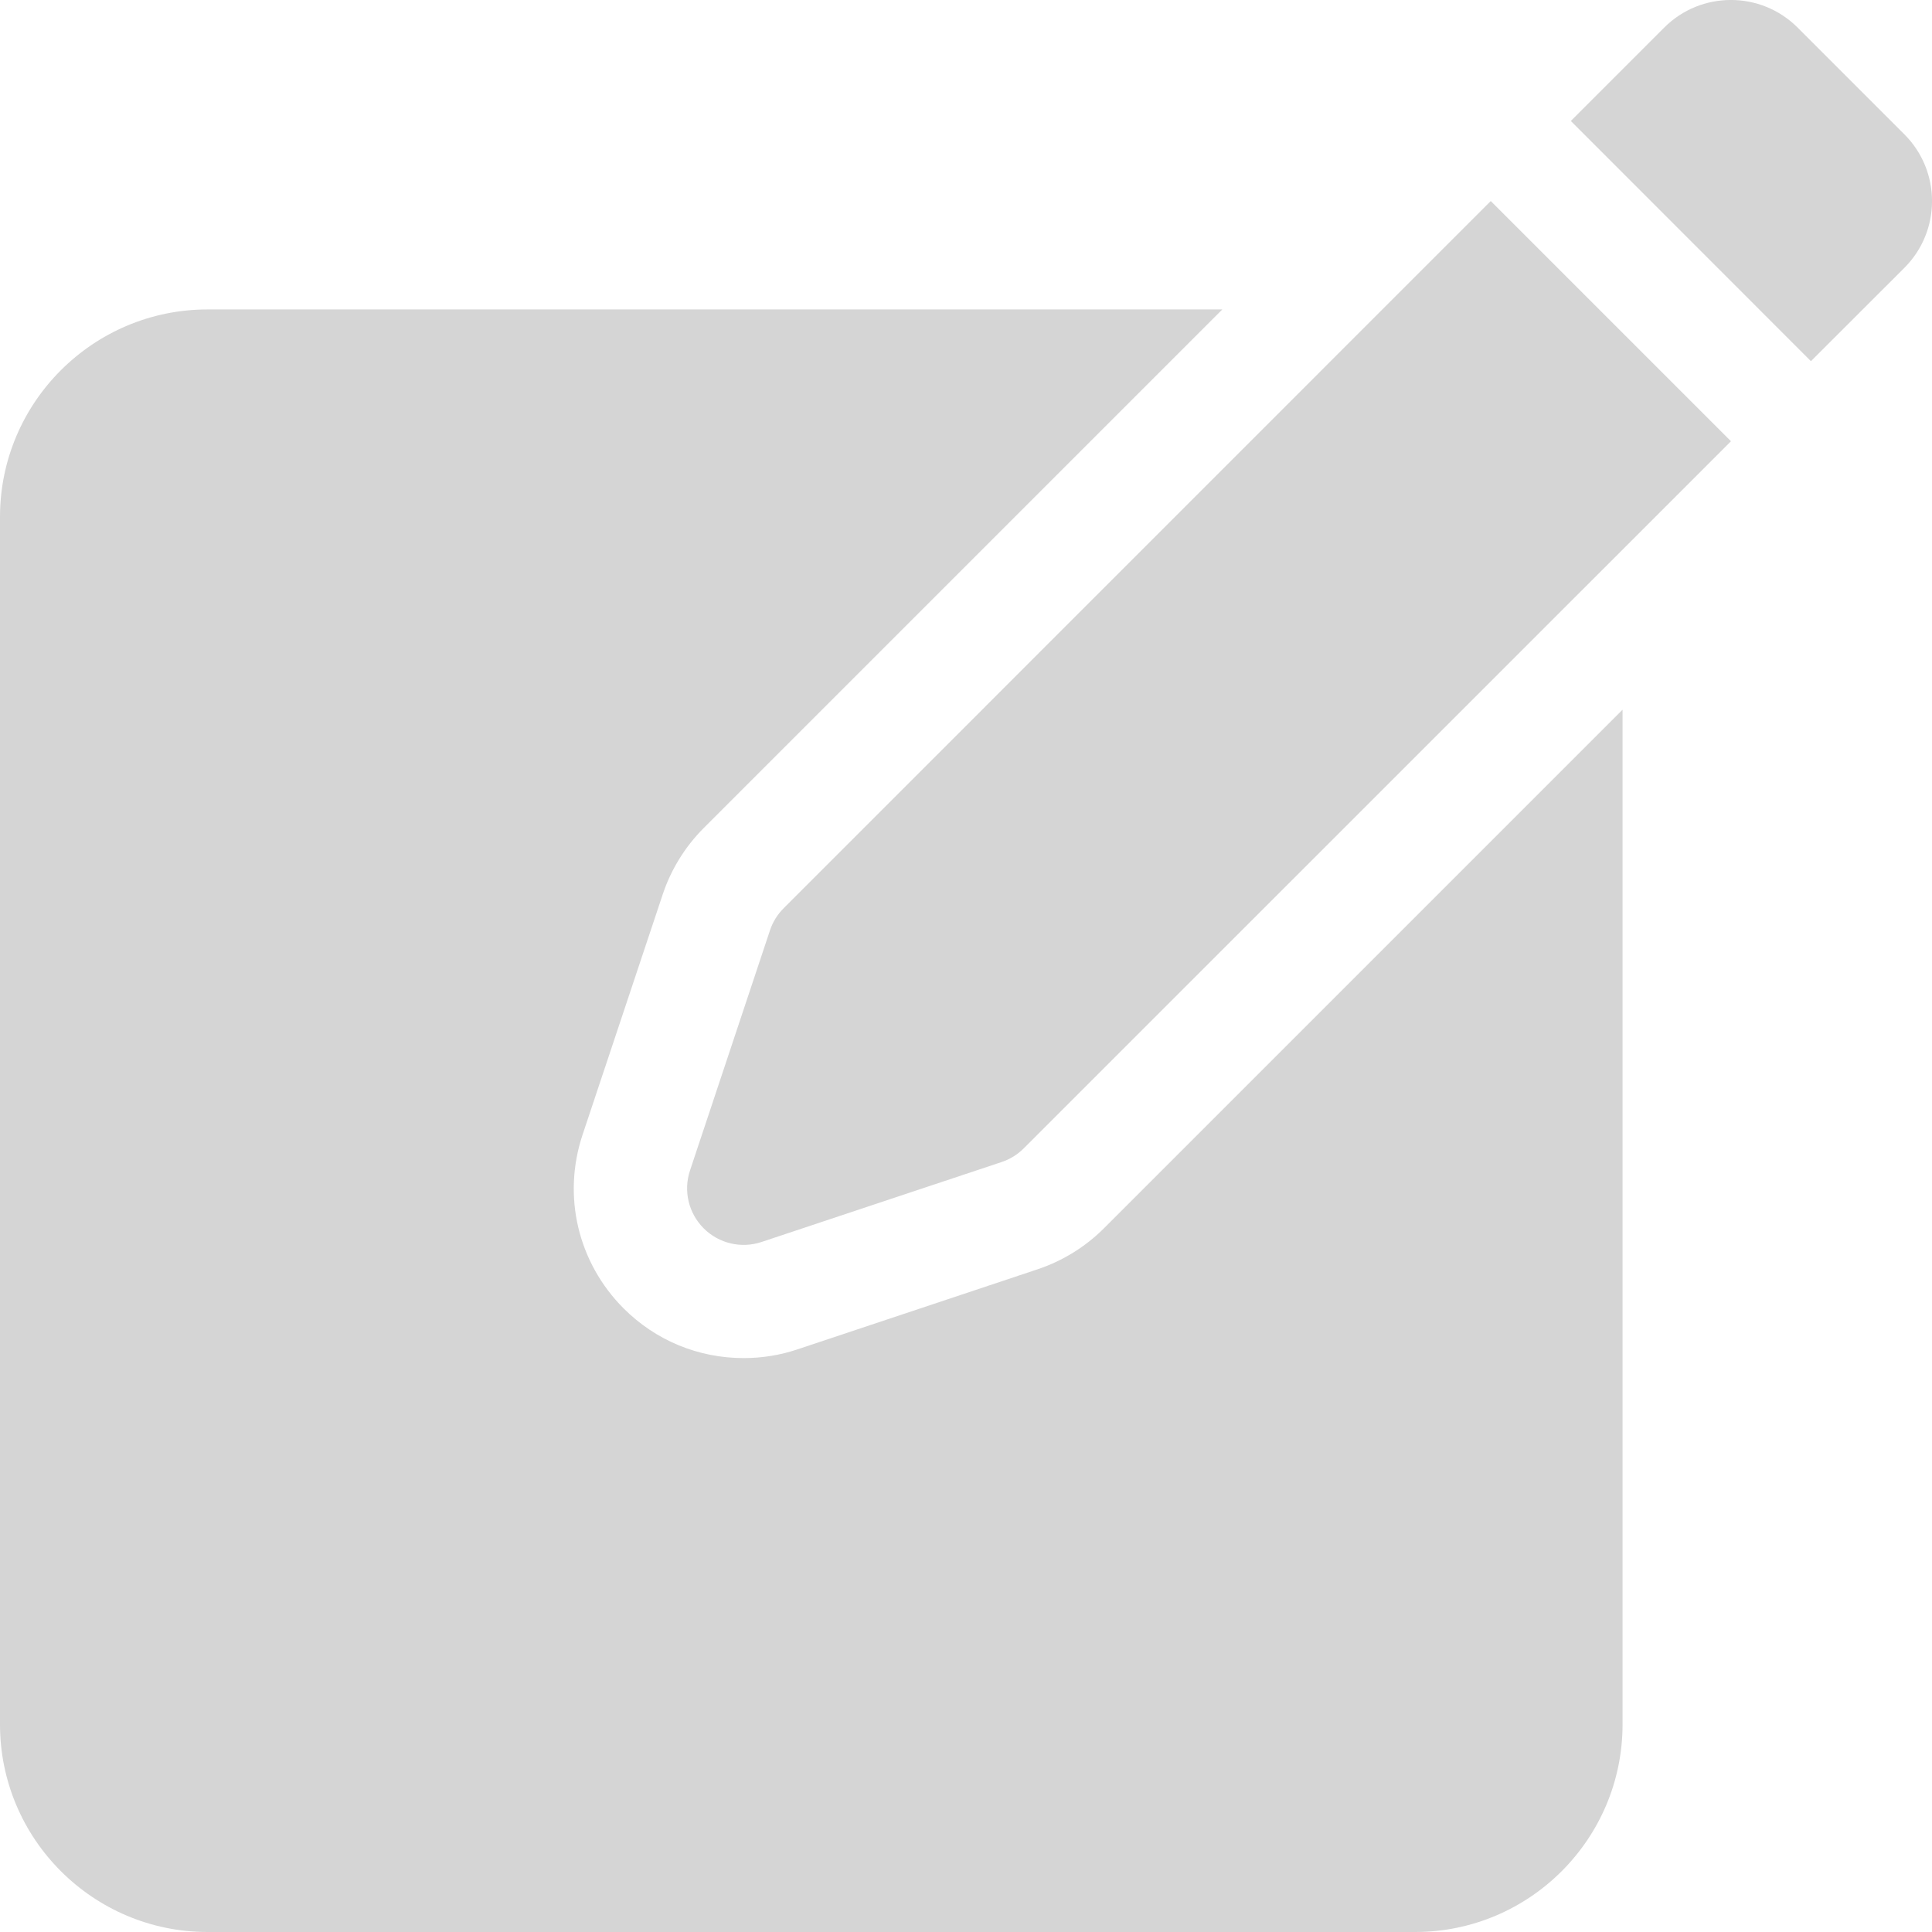
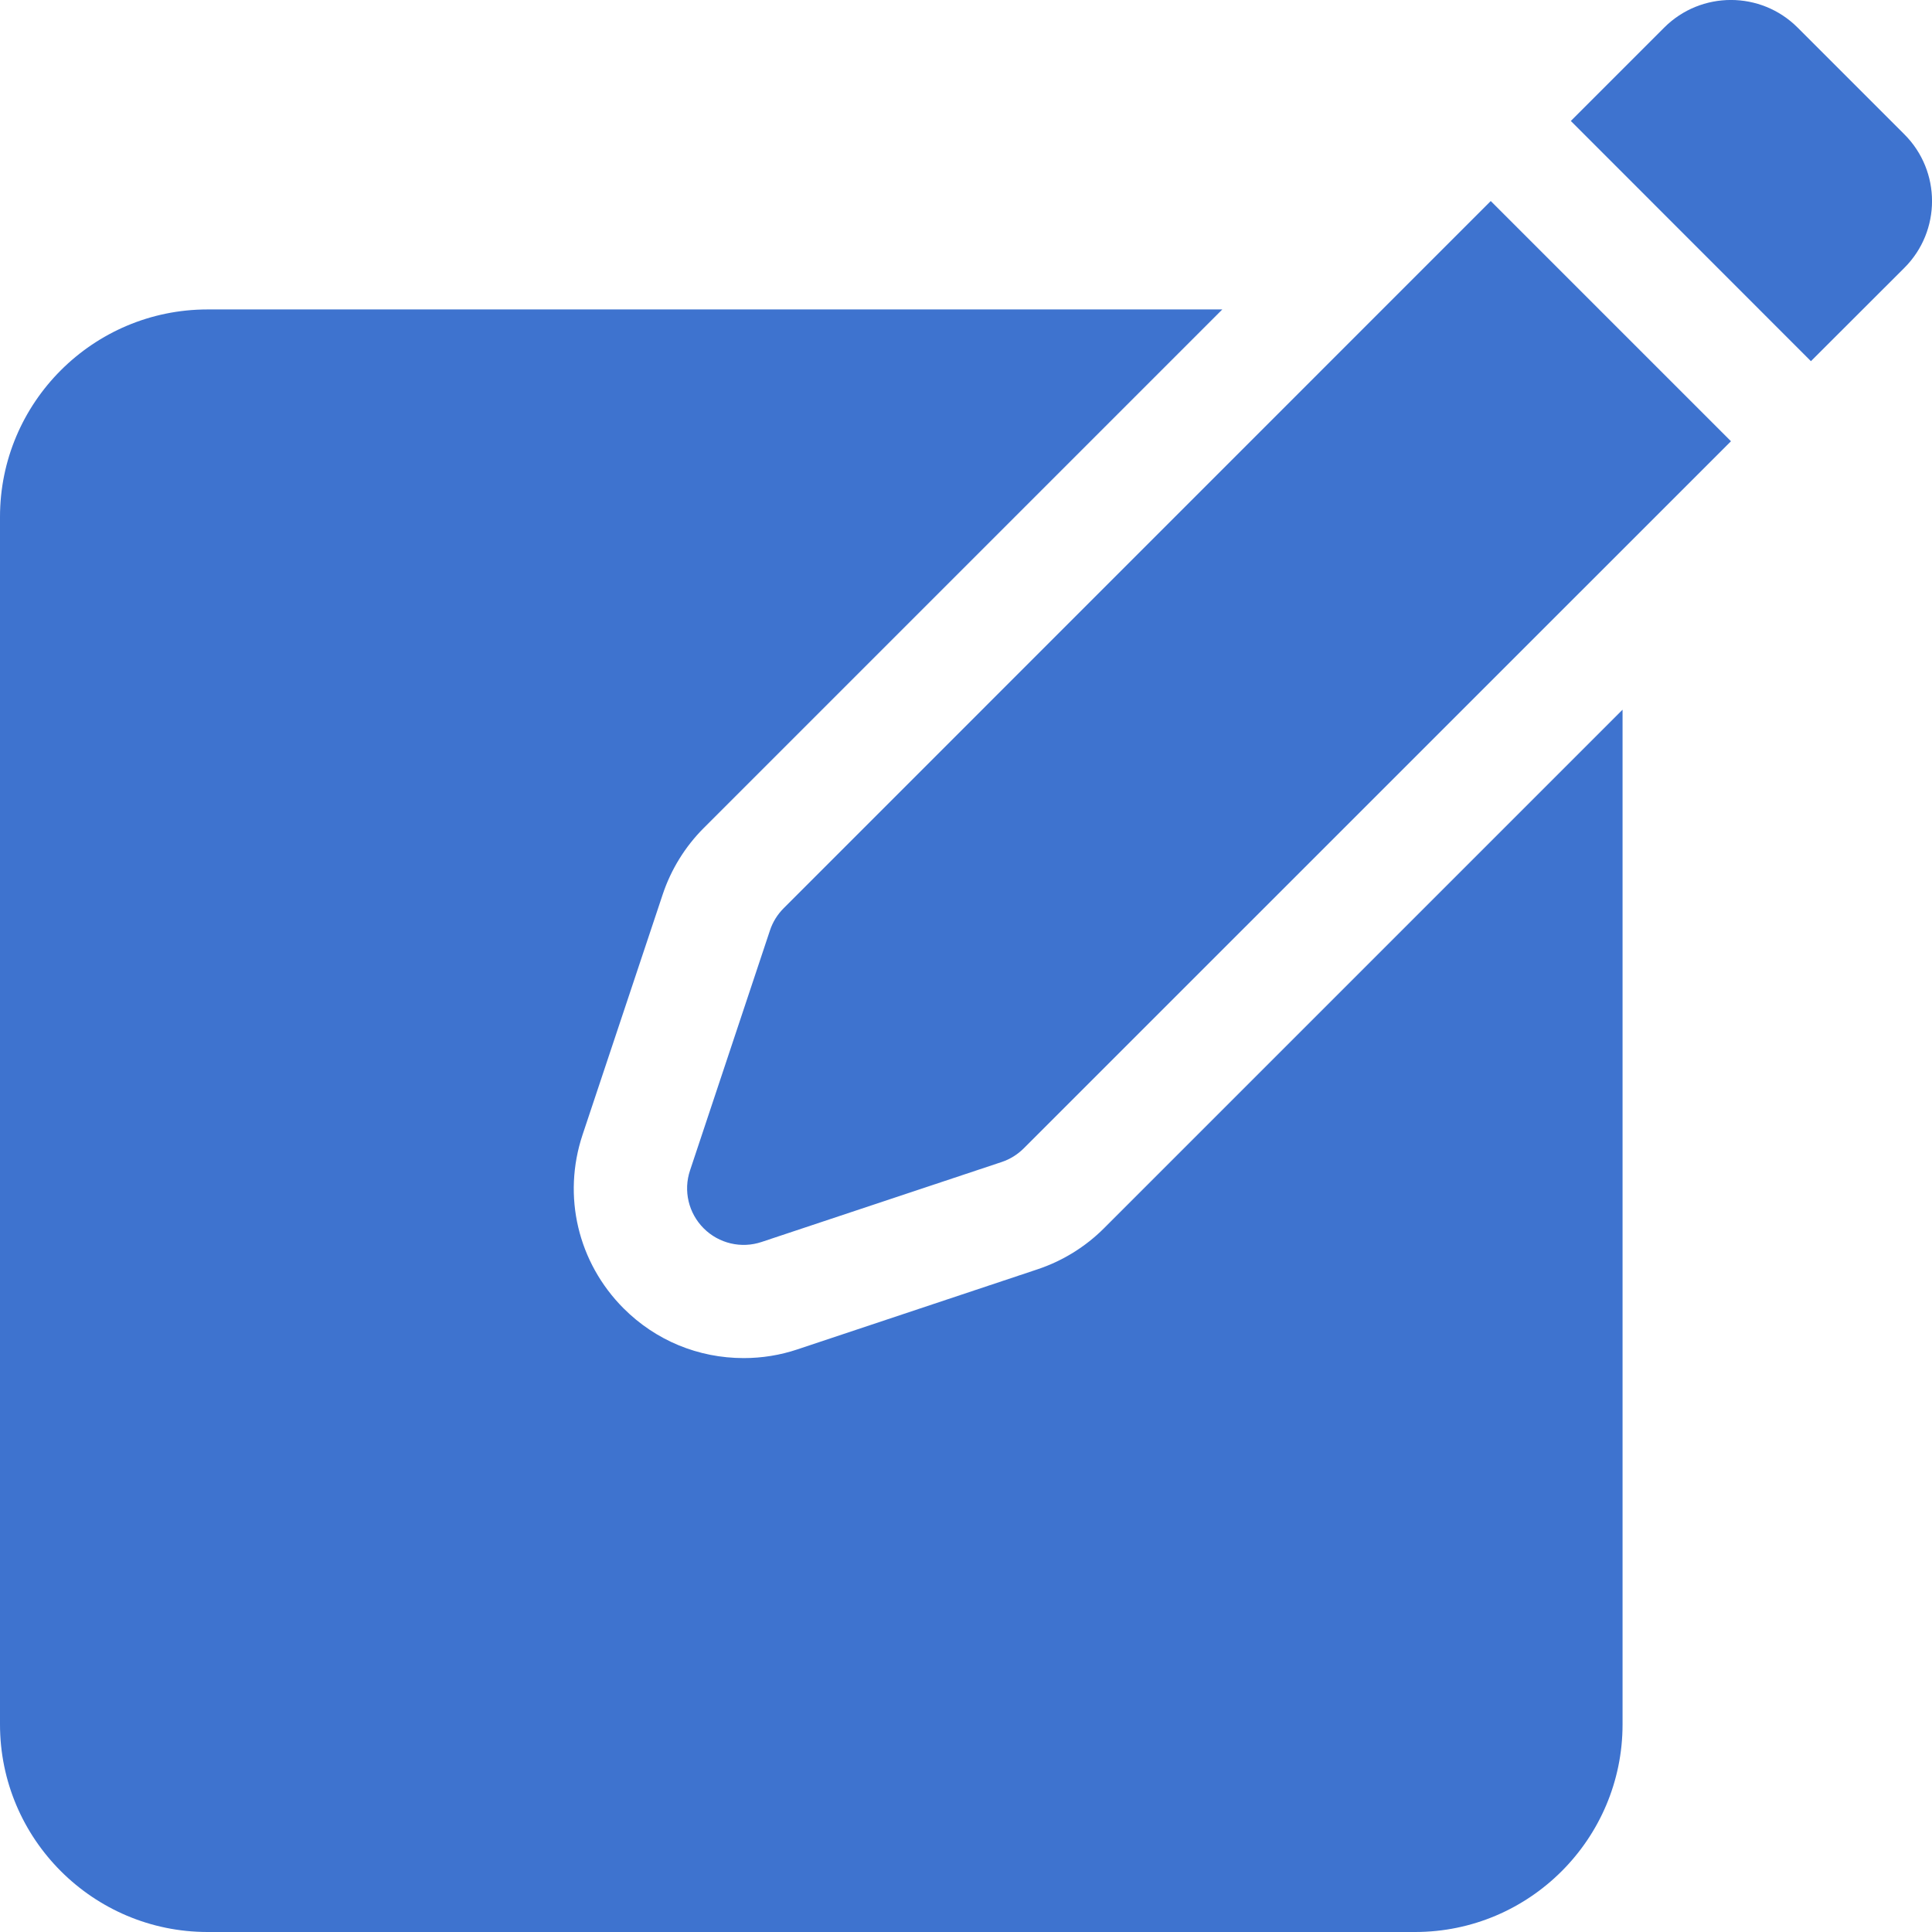
<svg xmlns="http://www.w3.org/2000/svg" width="18" height="18" viewBox="0 0 18 18" fill="none">
-   <path fill-rule="evenodd" clip-rule="evenodd" d="M15.505 0.257C15.848 -0.086 16.405 -0.086 16.748 0.257L17.743 1.252C18.086 1.595 18.086 2.152 17.743 2.495L16.872 3.365L14.635 1.127L15.505 0.257ZM7.302 8.461C7.244 8.519 7.2 8.589 7.174 8.667L6.429 10.904C6.365 11.094 6.415 11.303 6.556 11.444C6.697 11.585 6.906 11.635 7.096 11.571L9.333 10.826C9.411 10.8 9.481 10.756 9.539 10.698L16.127 4.111L13.889 1.873L7.302 8.461ZM10.285 11.444C10.112 11.617 9.898 11.749 9.666 11.826L7.429 12.572C7.268 12.626 7.099 12.653 6.929 12.653H6.929C6.506 12.653 6.109 12.489 5.81 12.19C5.384 11.763 5.237 11.143 5.428 10.571L6.174 8.334C6.251 8.102 6.383 7.888 6.556 7.715L11.388 2.883H1.934C0.867 2.883 0 3.75 0 4.816V16.066C0 17.133 0.867 18 1.934 18H13.184C14.25 18 15.117 17.133 15.117 16.066V6.612L10.285 11.444Z" fill="#D5D5D5" />
+   <path fill-rule="evenodd" clip-rule="evenodd" d="M15.505 0.257C15.848 -0.086 16.405 -0.086 16.748 0.257L17.743 1.252C18.086 1.595 18.086 2.152 17.743 2.495L16.872 3.365L14.635 1.127L15.505 0.257ZM7.302 8.461C7.244 8.519 7.2 8.589 7.174 8.667L6.429 10.904C6.365 11.094 6.415 11.303 6.556 11.444C6.697 11.585 6.906 11.635 7.096 11.571L9.333 10.826C9.411 10.8 9.481 10.756 9.539 10.698L16.127 4.111L13.889 1.873L7.302 8.461ZM10.285 11.444C10.112 11.617 9.898 11.749 9.666 11.826L7.429 12.572C7.268 12.626 7.099 12.653 6.929 12.653H6.929C6.506 12.653 6.109 12.489 5.81 12.19C5.384 11.763 5.237 11.143 5.428 10.571L6.174 8.334C6.251 8.102 6.383 7.888 6.556 7.715L11.388 2.883H1.934C0.867 2.883 0 3.75 0 4.816V16.066C0 17.133 0.867 18 1.934 18H13.184C14.25 18 15.117 17.133 15.117 16.066V6.612L10.285 11.444Z" fill="#3E73CF" />
</svg>
